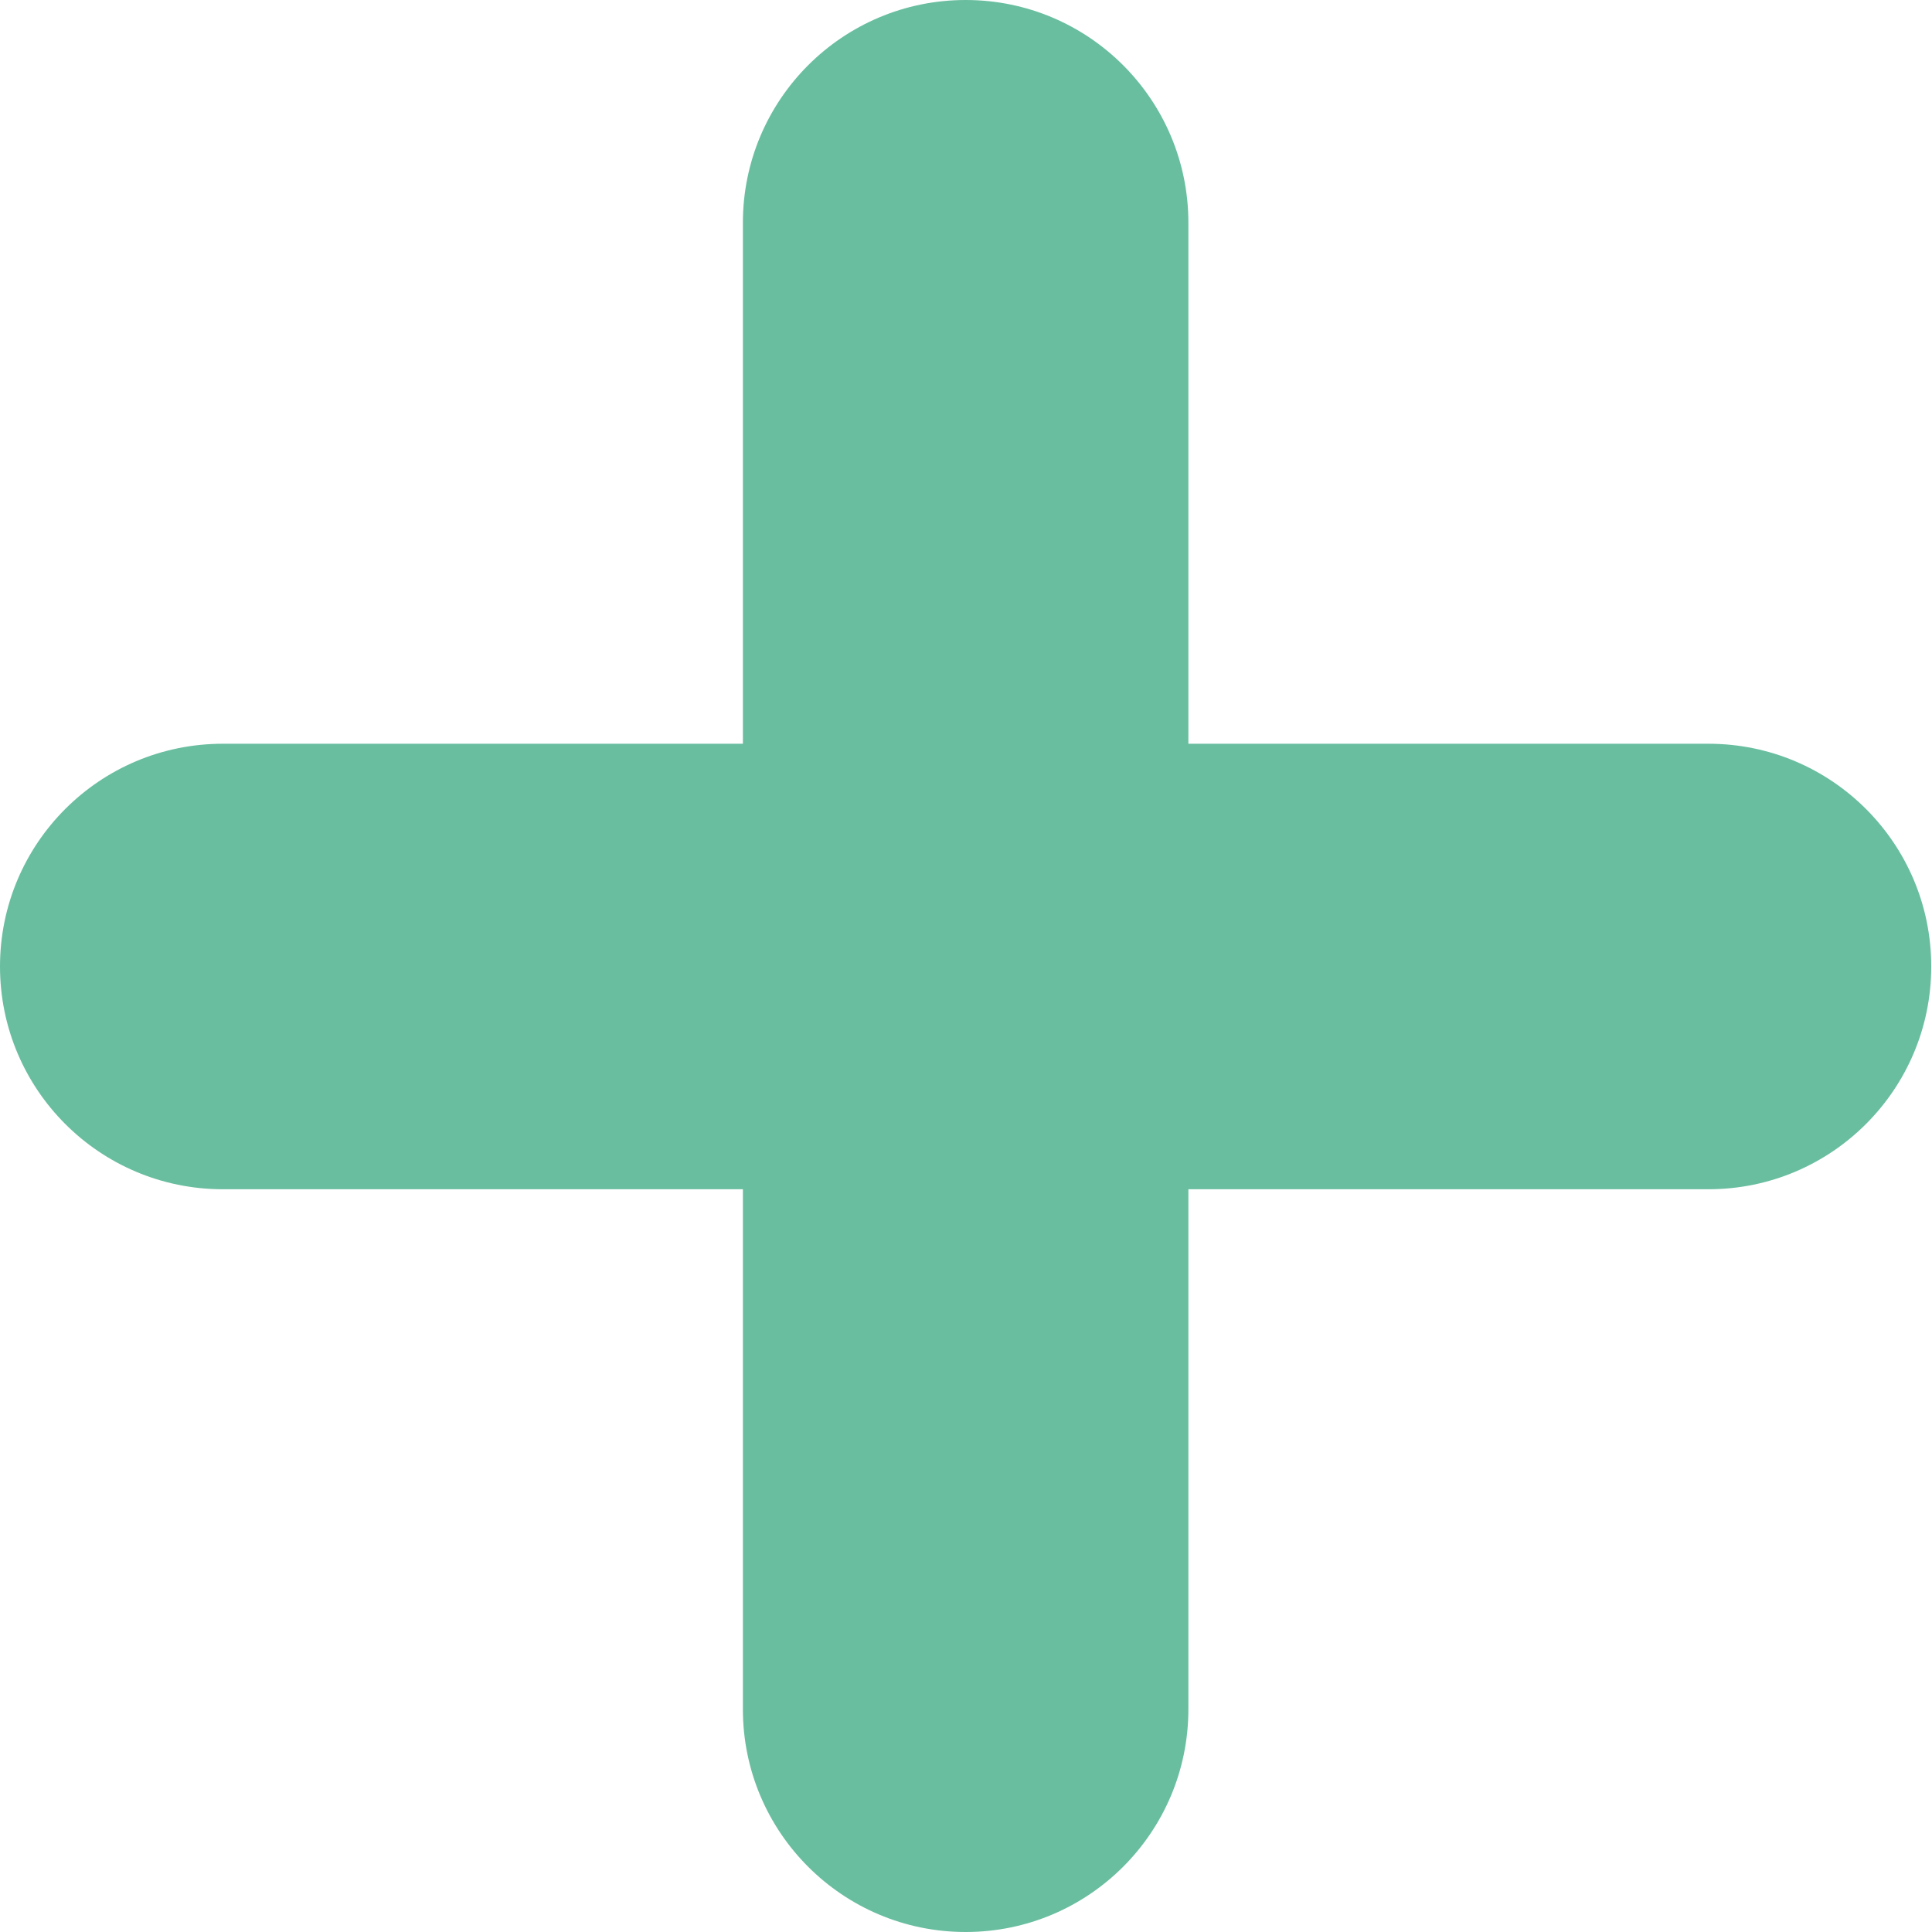
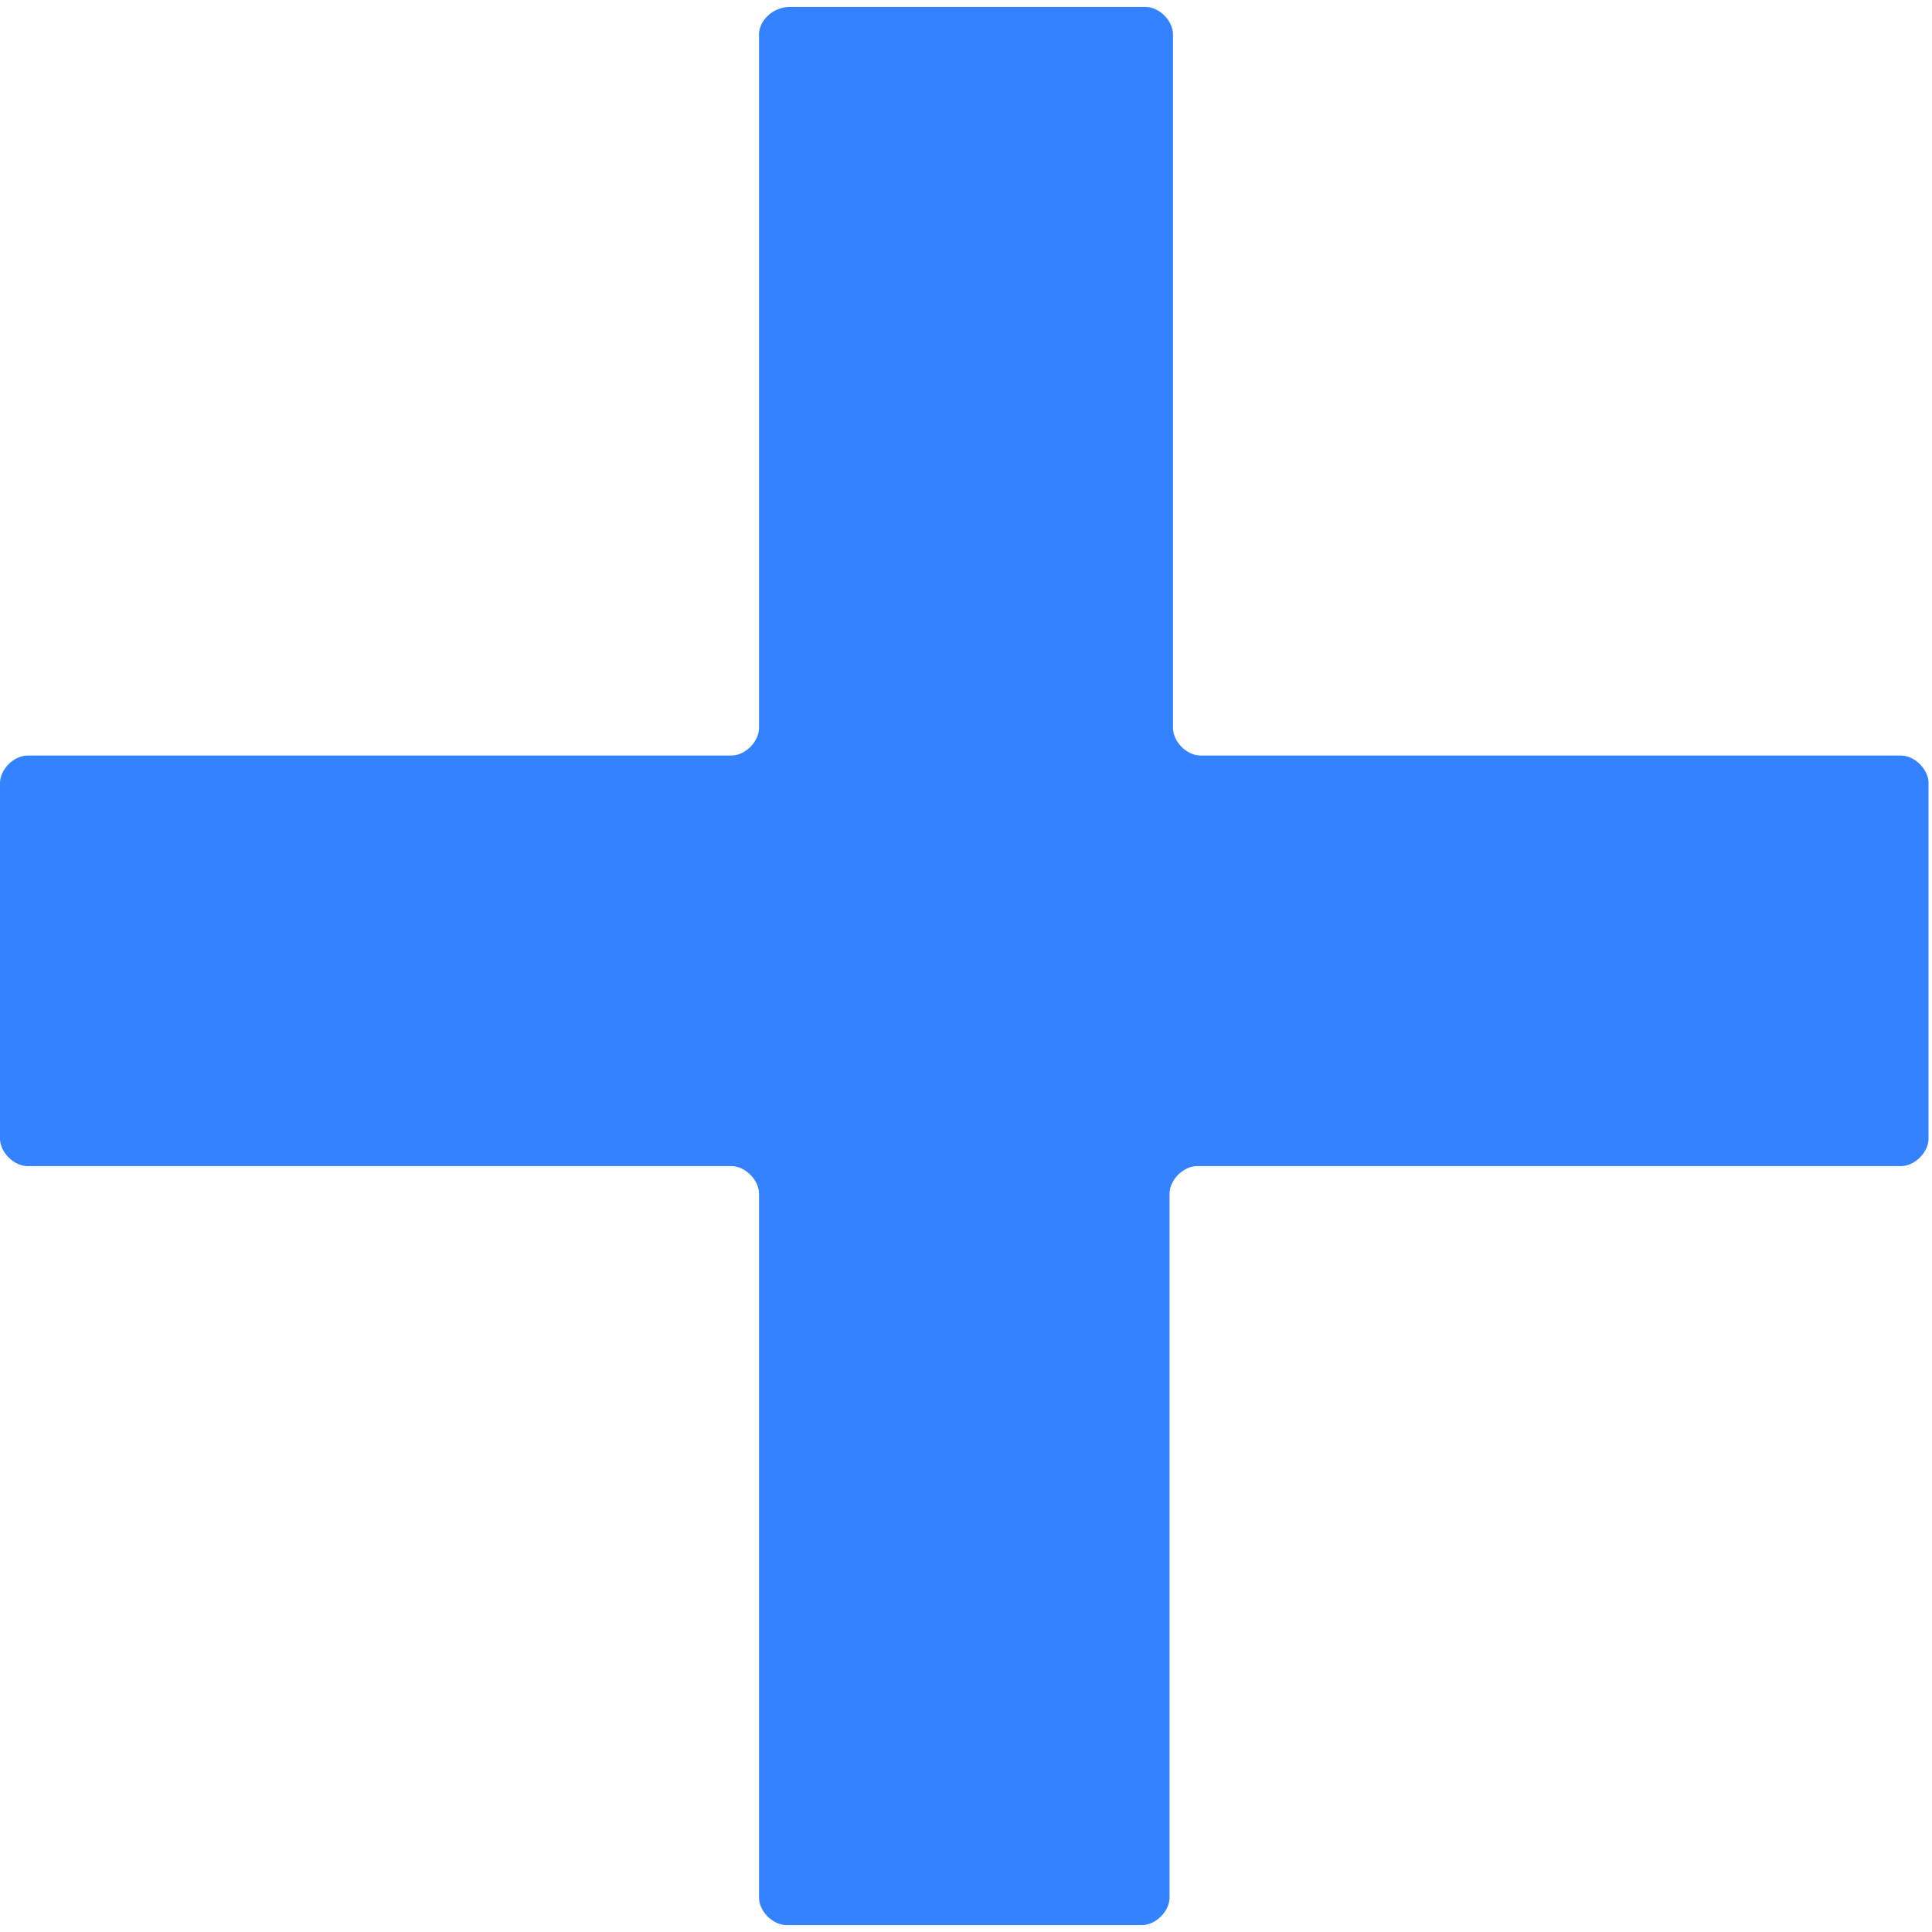
- <svg xmlns="http://www.w3.org/2000/svg" width="56" height="56" viewBox="0 0 56 56" fill="none">
-   <path fill-rule="evenodd" clip-rule="evenodd" d="M0 28.014C0 24.448 2.891 21.558 6.457 21.558H49.521C53.087 21.558 55.978 24.448 55.978 28.014C55.978 31.58 53.087 34.471 49.521 34.471H6.457C2.891 34.471 0 31.58 0 28.014Z" fill="#69BEA0" />
-   <path fill-rule="evenodd" clip-rule="evenodd" d="M27.99 0C31.556 0 34.446 2.891 34.446 6.457V49.543C34.446 53.109 31.556 56 27.99 56C24.424 56 21.533 53.109 21.533 49.543V6.457C21.533 2.891 24.424 0 27.99 0Z" fill="#69BEA0" />
+ <svg xmlns="http://www.w3.org/2000/svg" version="1.1" id="Capa_1" x="0px" y="0px" viewBox="0 0 56 56" style="enable-background:new 0 0 56 56;" xml:space="preserve">
+   <style type="text/css">
+ 	.st0{fill:#3482FF;}
+ </style>
+   <path class="st0" d="M0.8,33.8h20.4c0.4,0,0.8,0.4,0.8,0.8V55c0,0.4,0.4,0.8,0.8,0.8h10.3c0.4,0,0.8-0.4,0.8-0.8V34.6  c0-0.4,0.4-0.8,0.8-0.8h20.4c0.4,0,0.8-0.4,0.8-0.8V22.7c0-0.4-0.4-0.8-0.8-0.8H34.8c-0.4,0-0.8-0.4-0.8-0.8V1  c0-0.4-0.4-0.8-0.8-0.8H22.9C22.4,0.2,22,0.6,22,1v20.1c0,0.4-0.4,0.8-0.8,0.8H0.8c-0.4,0-0.8,0.4-0.8,0.8V33  C0,33.4,0.4,33.8,0.8,33.8z" />
</svg>
